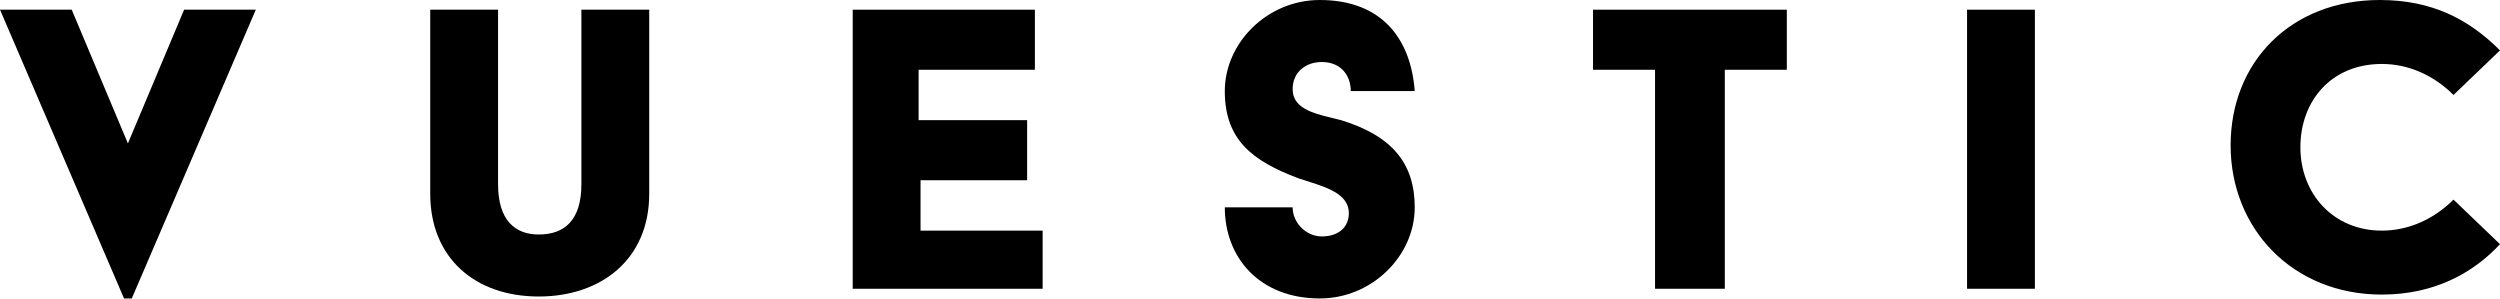
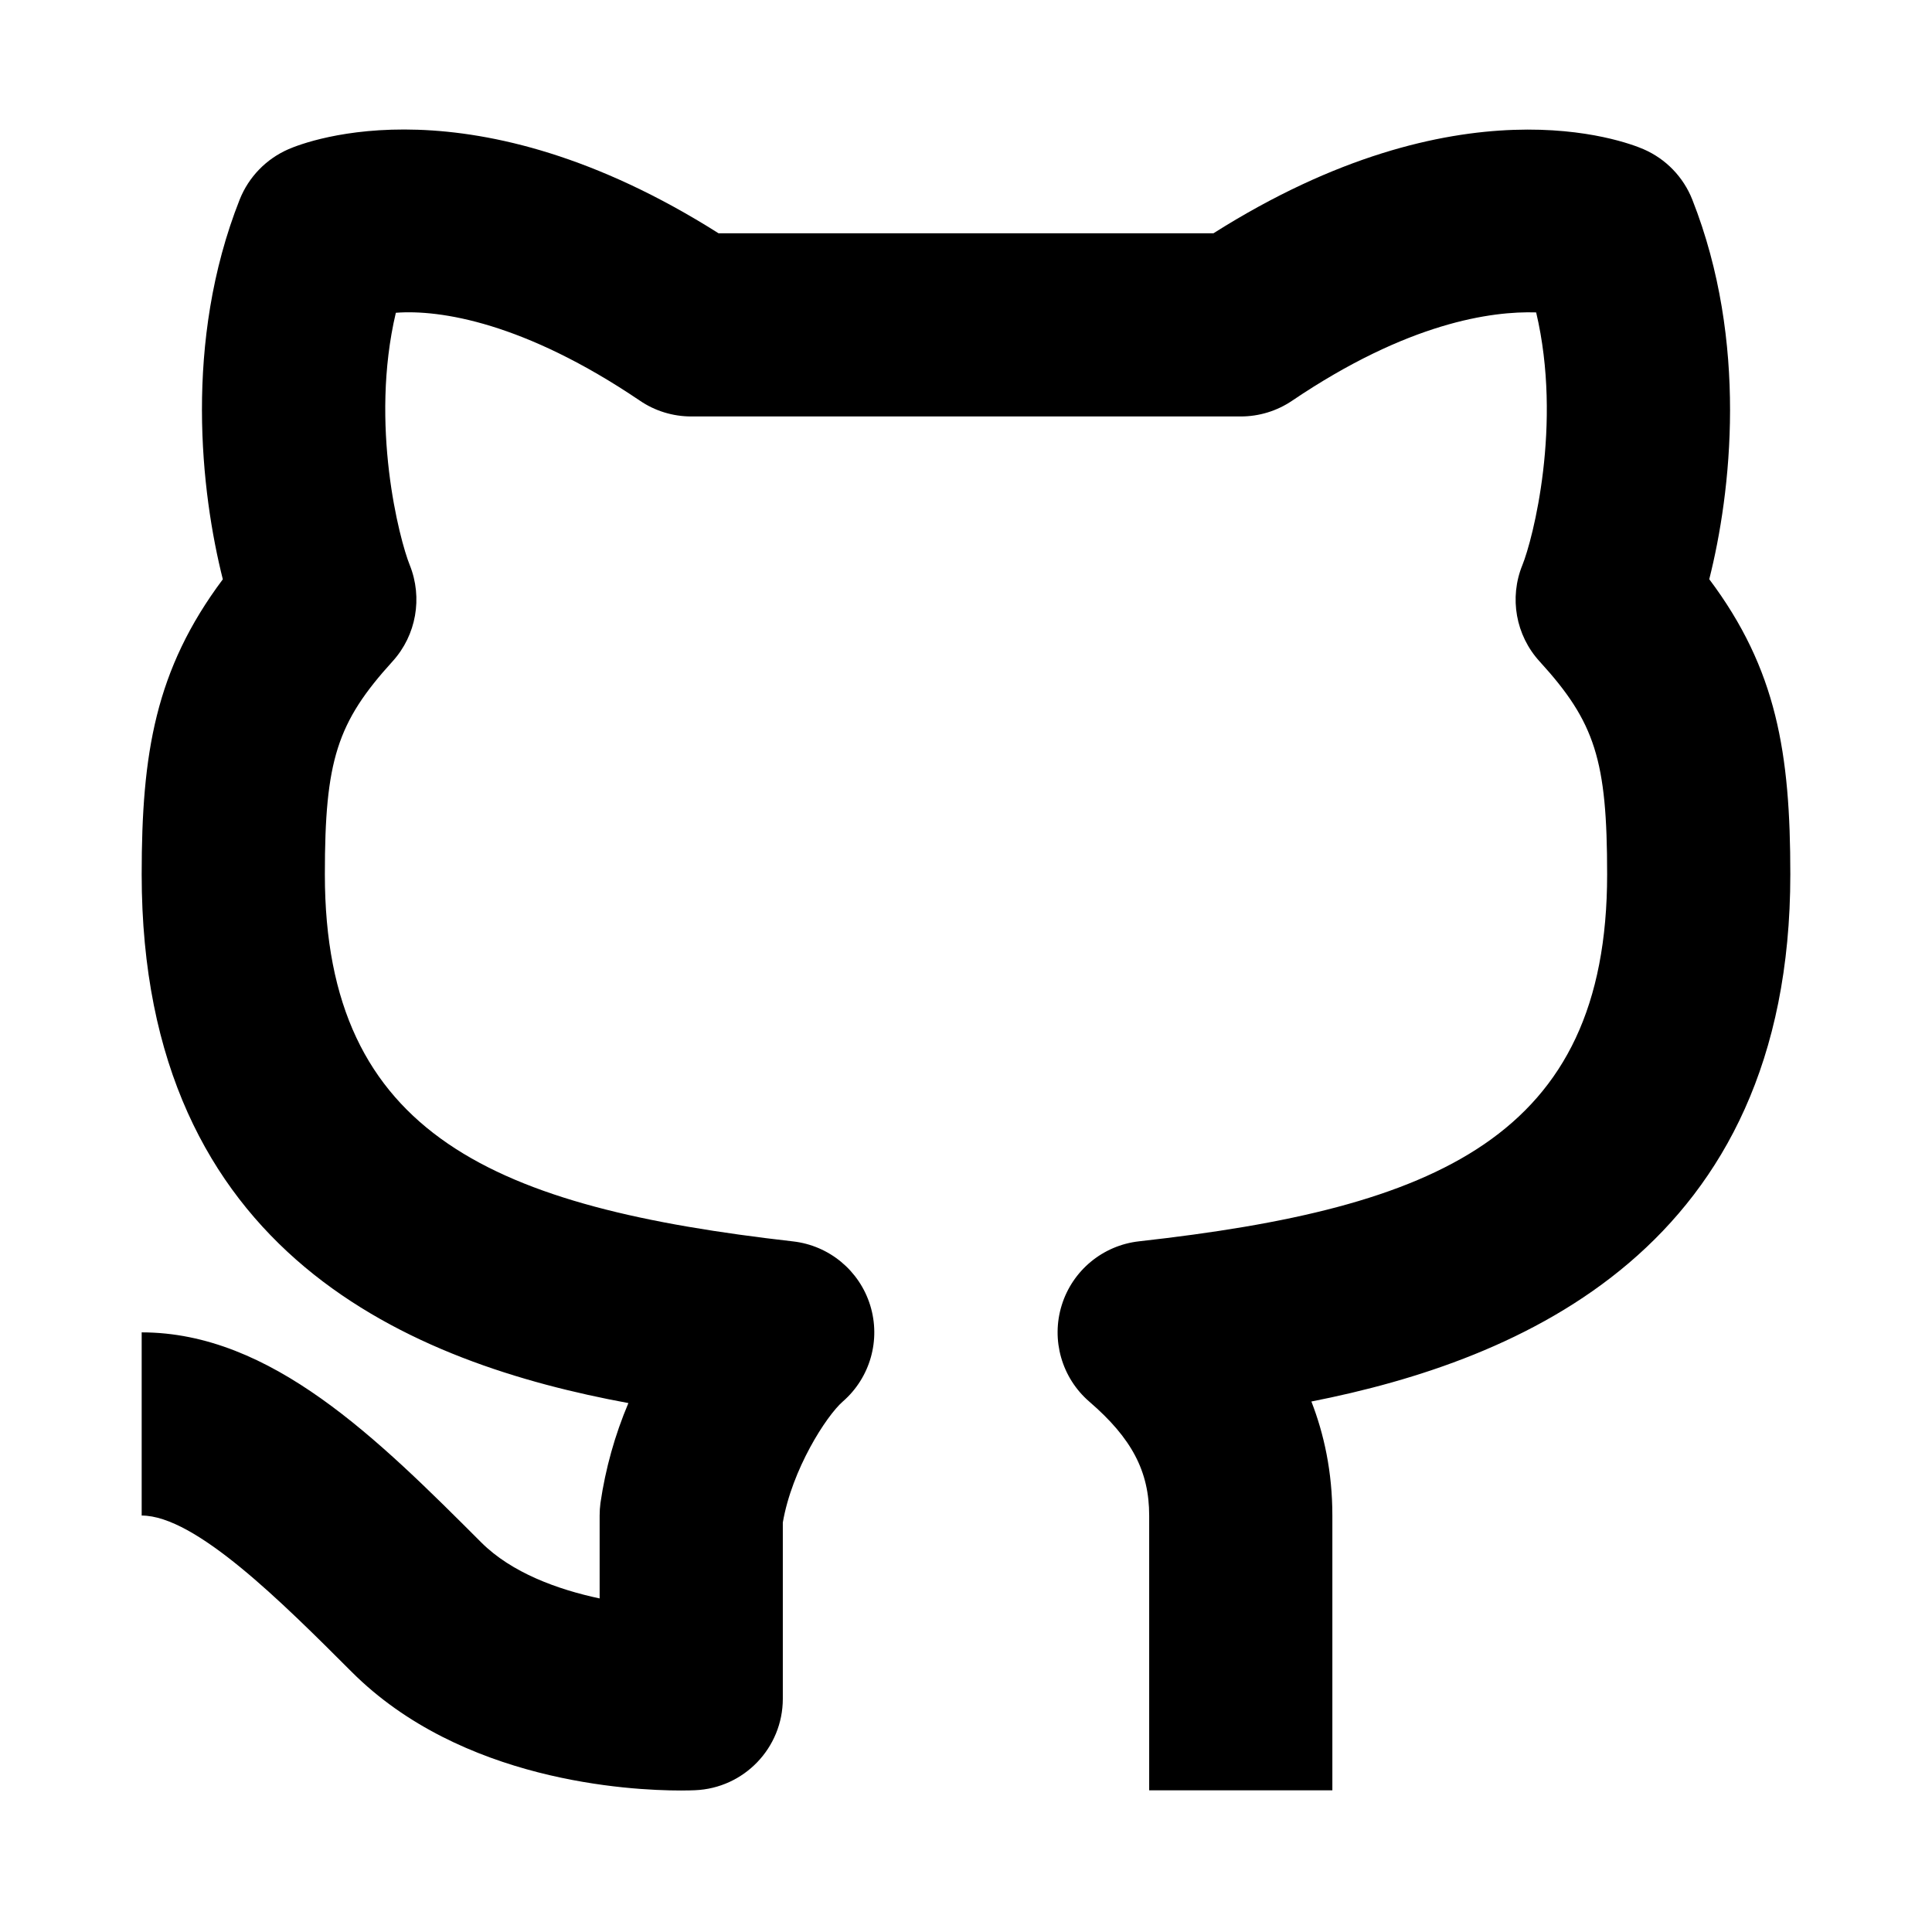
- <svg xmlns="http://www.w3.org/2000/svg" version="1.1" id="Layer_1" x="0px" y="0px" viewBox="0 0 129 15.4" xml:space="preserve" class="vuestic-icon-vuestic">
-   <g>
-     <path d="M0,0.5h3.7l2.9,6.9l2.9-6.9h3.7L6.8,15.4H6.4L0,0.5z" class="st0" />
-     <path d="M22.2,0.5h3.5v9c0,1.9,0.9,2.6,2.1,2.6c1.3,0,2.2-0.7,2.2-2.6v-9h3.5V10c0,3.4-2.5,5.3-5.7,5.3       c-3.3,0-5.6-2-5.6-5.3V0.5z" class="st0" />
-     <path d="M43.9,0.5h9.5v3.1h-6v2.6H53v3.1h-5.5v2.6h6.3v3h-9.8V0.5z" class="st0" />
-     <path d="M66.7,10.7c0,0.8,0.7,1.5,1.5,1.5c0.9,0,1.4-0.5,1.4-1.2c0-1.1-1.4-1.4-2.6-1.8c-2.4-0.9-3.8-2-3.8-4.5       c0-2.5,2.2-4.7,4.9-4.7c3.2,0,4.7,2,4.9,4.7h-3.3c0-0.8-0.5-1.5-1.5-1.5c-0.8,0-1.5,0.5-1.5,1.4c0,1.1,1.3,1.3,2.5,1.6       C71.8,7,73,8.4,73,10.7c0,2.5-2.2,4.7-4.9,4.7c-3.1,0-4.9-2.1-4.9-4.7H66.7z" class="st0" />
-     <path d="M85.4,3.6h-3.2V0.5h10v3.1H89v11.3h-3.6V3.6z" class="st0" />
-     <path d="M101.5,0.5h3.5v14.4h-3.5V0.5z" class="st0" />
-     <path d="M122.8,0c2.7,0,4.6,1,6.2,2.6l-2.4,2.3c-1-1-2.3-1.6-3.7-1.6c-2.6,0-4.2,1.9-4.2,4.3s1.7,4.3,4.2,4.3       c1.4,0,2.7-0.6,3.7-1.6l2.4,2.3c-1.4,1.5-3.4,2.6-6.1,2.6c-4.6,0-7.8-3.4-7.8-7.7S118.2,0,122.8,0z" class="st0" />
-   </g>
+ <svg xmlns="http://www.w3.org/2000/svg" t="1600077073058" class="icon" viewBox="0 0 1024 1024" version="1.1" p-id="1533" width="200" height="200">
+   <path d="M896.963 105.822a48.545 48.545 0 0 0-25.874-26.748c-9.903-4.272-97.528-37.914-227.92 44.565H380.831C250.244 41.015 162.717 74.802 152.91 79.074a48.788 48.788 0 0 0-25.874 26.7c-29.807 75.342-20.535 155.247-8.933 201.268-35.875 47.963-43.01 92.43-43.01 156.413 0 202.385 144.615 259.28 257.968 280.203a215.686 215.686 0 0 0-14.806 52.962 50.487 50.487 0 0 0-0.437 6.651v43.934c-22.185-4.71-46.652-13.593-62.769-29.71-54.71-54.71-111.314-111.314-179.957-111.314v97.09c28.448 0 74.372 45.924 111.314 82.867 58.06 58.06 146.85 62.866 174.52 62.866 3.544 0 6.117-0.097 7.428-0.146a48.545 48.545 0 0 0 46.555-48.497v-93.4c4.854-28.157 23.01-56.459 31.797-64.129a48.545 48.545 0 0 0-26.312-84.857c-157.19-17.913-248.211-55.535-248.211-194.52 0-60.439 6.408-80.488 35.923-112.965 12.525-13.787 16.02-33.642 9.078-50.972-5.486-13.544-21.36-74.469-7.379-133.742 23.496-1.796 68.158 5.194 129.373 46.603 7.962 5.437 17.476 8.35 27.185 8.35h291.272a48.545 48.545 0 0 0 27.233-8.35c61.459-41.555 105.78-47.526 129.325-46.797 14.03 59.419-1.796 120.343-7.282 133.887a48.545 48.545 0 0 0 9.126 51.118c29.419 32.234 35.778 52.283 35.778 112.868 0 139.47-90.973 176.947-248.114 194.472a48.545 48.545 0 0 0-26.312 85.002c22.525 19.419 31.7 36.943 31.7 60.342v145.636h97.09V803.27c0-23.253-4.465-43.35-11.116-60.439 110.392-21.748 253.843-80.973 253.843-279.377 0-64.128-7.136-108.693-42.963-156.461 11.602-45.973 20.778-125.732-8.98-201.172z" p-id="1534" />
</svg>
